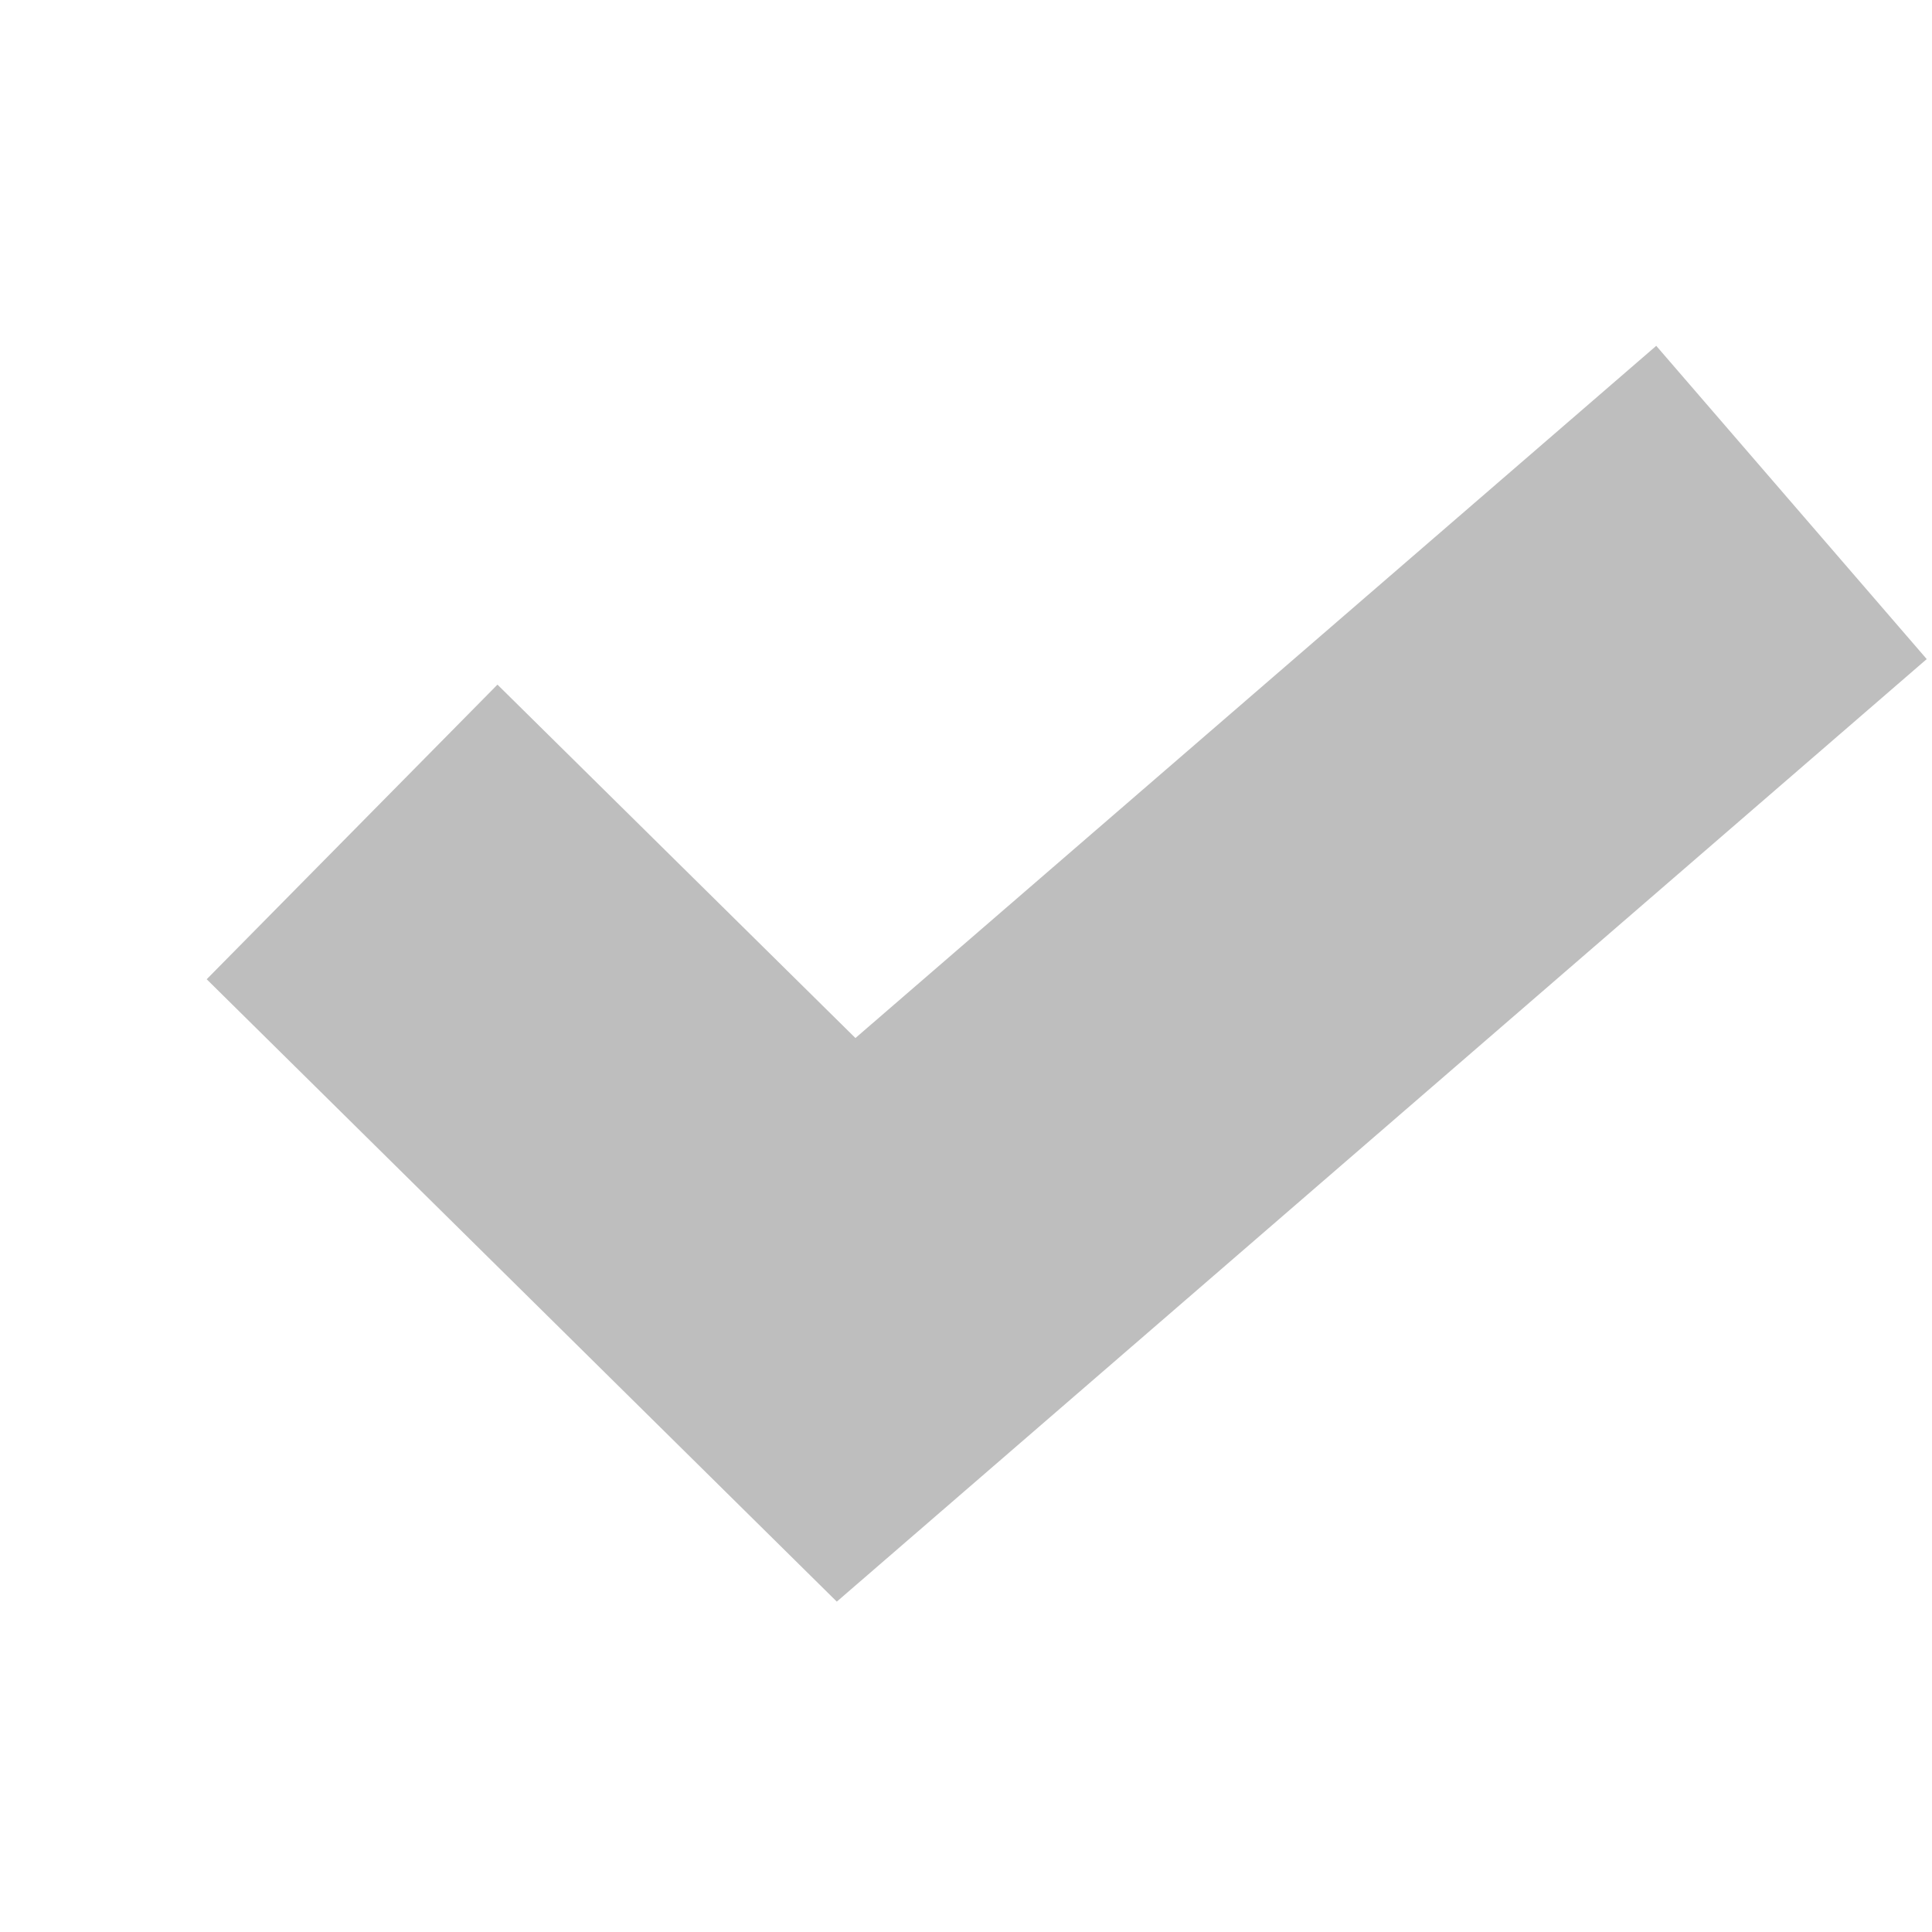
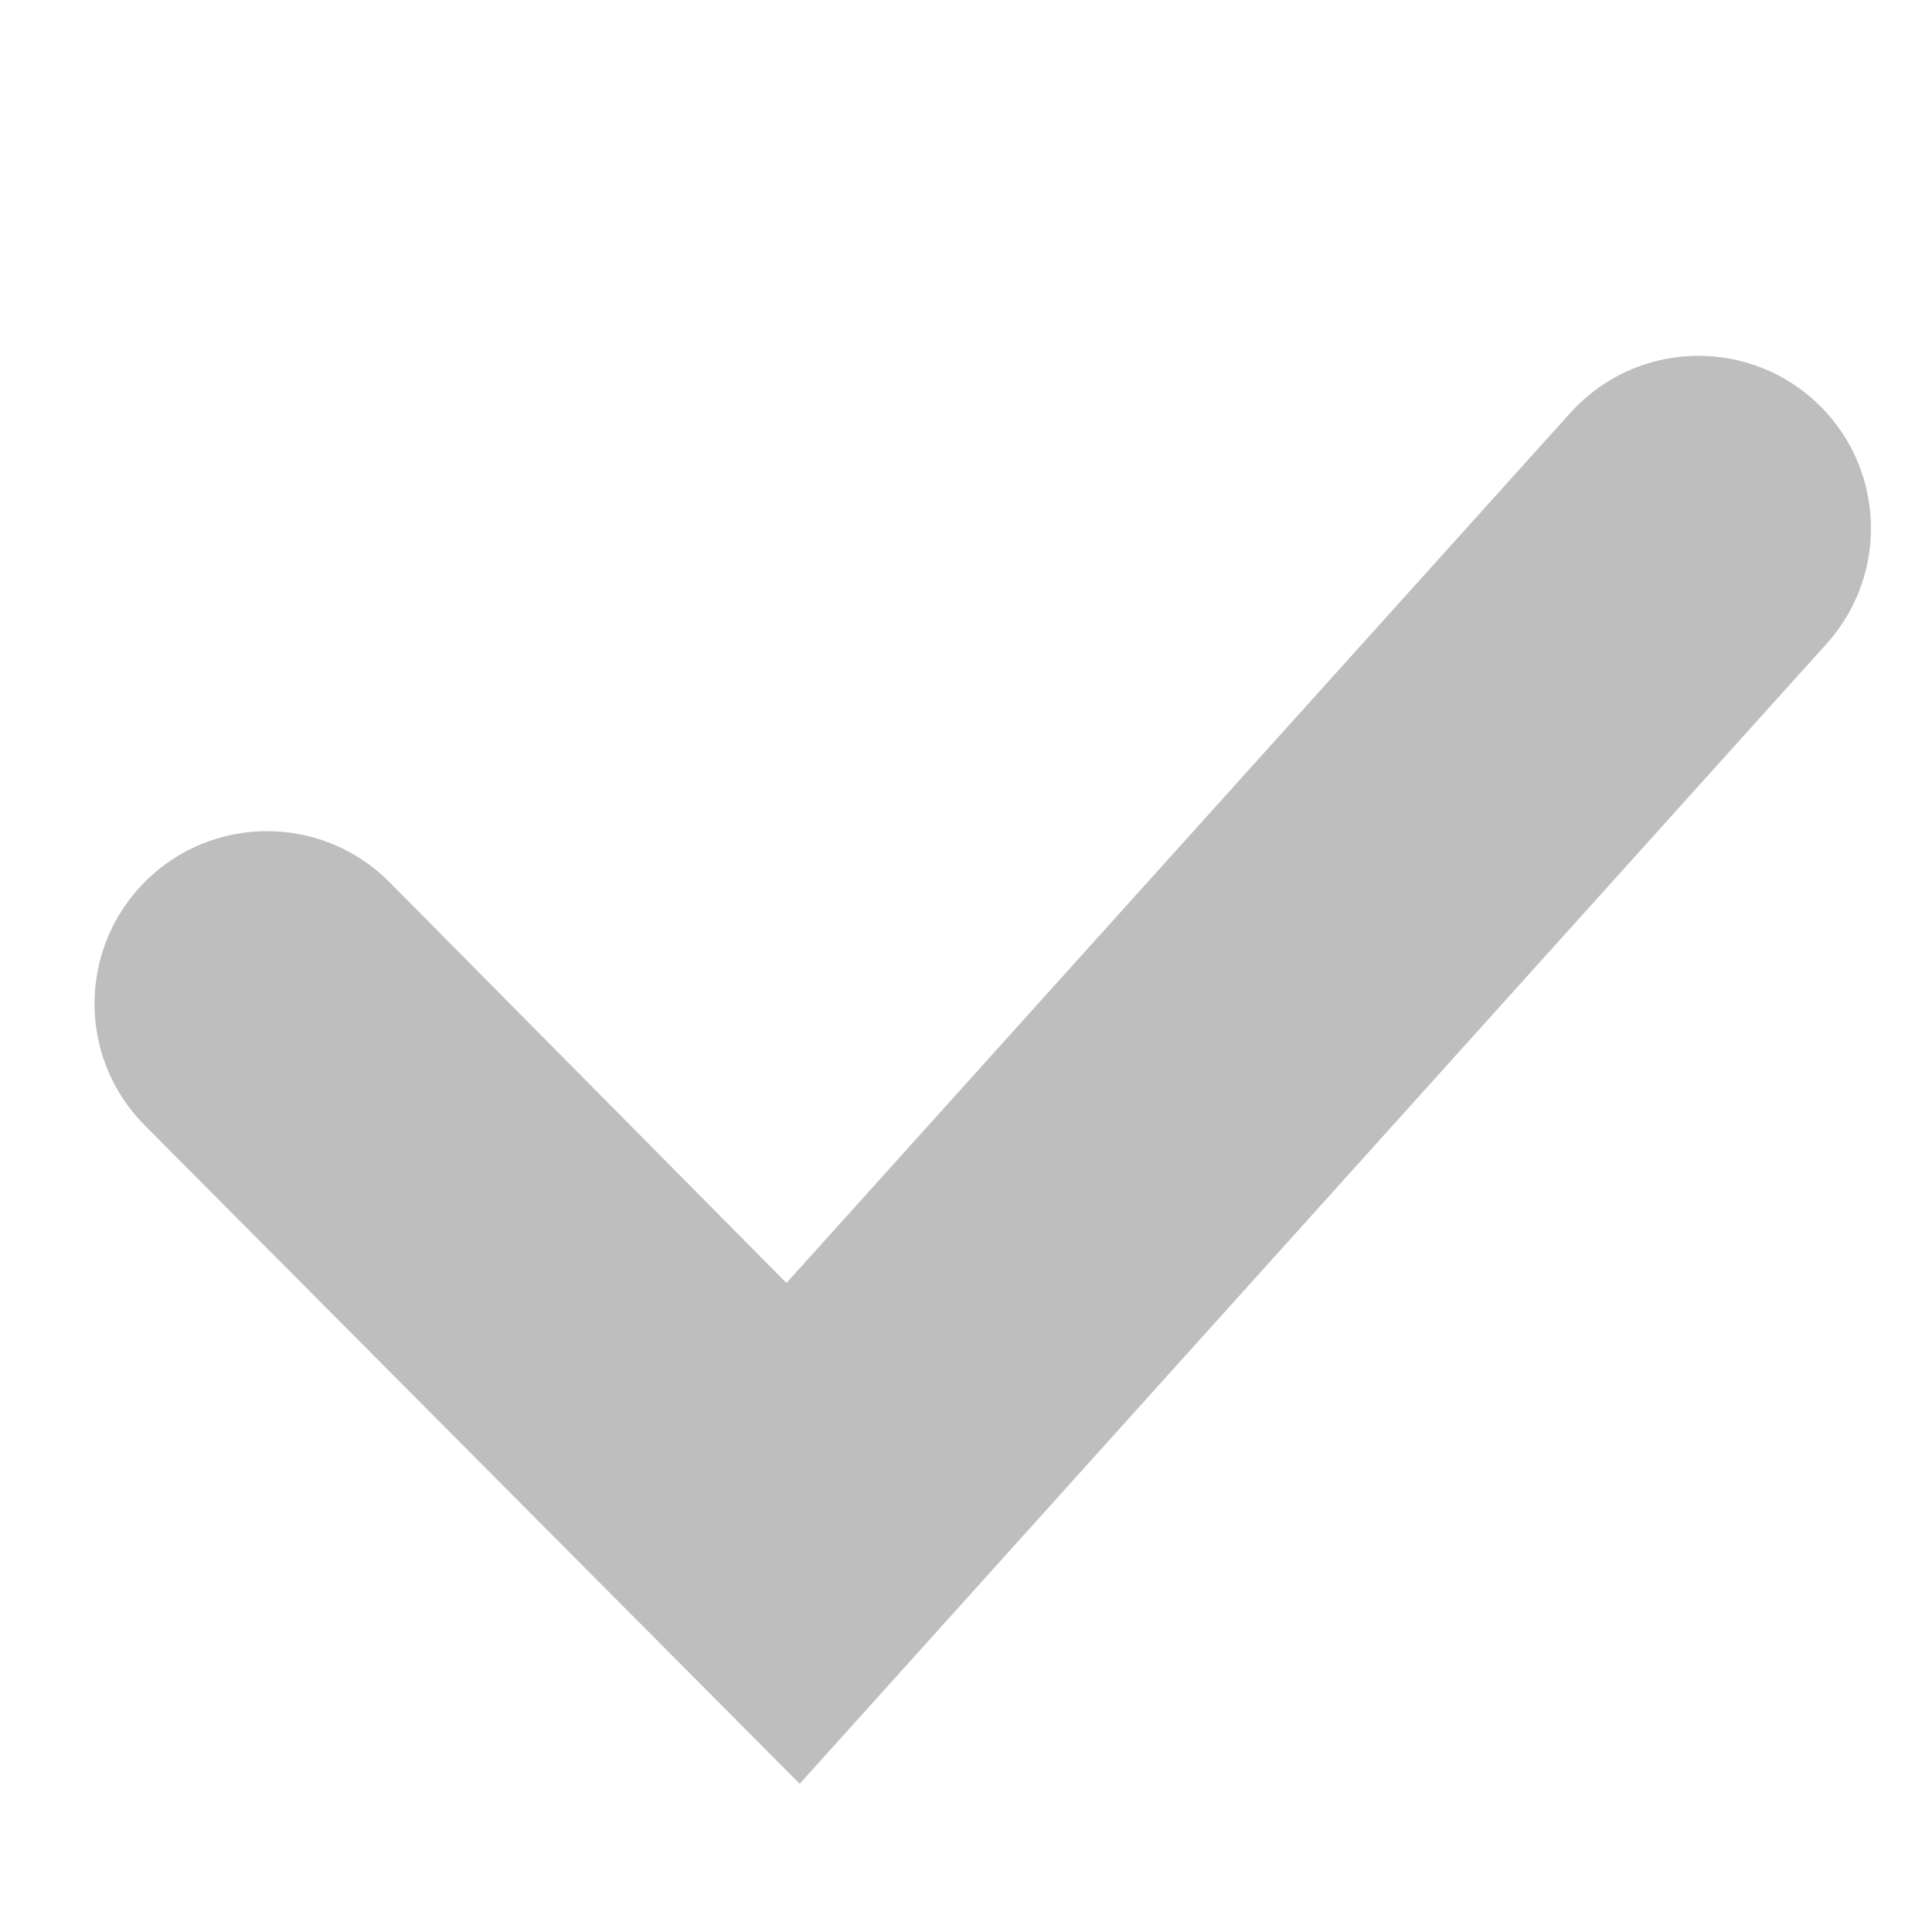
- <svg xmlns="http://www.w3.org/2000/svg" xmlns:ns1="http://www.openswatchbook.org/uri/2009/osb" height="14" id="svg7384" version="1.1" width="14">
-   <defs id="defs7386">
-     <linearGradient gradientTransform="matrix(-2.736579,0.2820293,-0.1890831,-0.9998832,239.5401,-879.4556)" id="linearGradient19282" ns1:paint="solid">
-       <stop id="stop19284" offset="0" style="stop-color:#666666;stop-opacity:1;" />
-     </linearGradient>
-   </defs>
-   <g id="layer9" style="display:inline;opacity:1" transform="translate(-401.0002,-339)">
-     <path style="color:#000000;font-style:normal;font-variant:normal;font-weight:normal;font-stretch:normal;font-size:medium;line-height:normal;font-family:sans-serif;font-variant-ligatures:normal;font-variant-position:normal;font-variant-caps:normal;font-variant-numeric:normal;font-variant-alternates:normal;font-feature-settings:normal;text-indent:0;text-align:start;text-decoration:none;text-decoration-line:none;text-decoration-style:solid;text-decoration-color:#000000;letter-spacing:normal;word-spacing:normal;text-transform:none;writing-mode:lr-tb;direction:ltr;text-orientation:mixed;dominant-baseline:auto;baseline-shift:baseline;text-anchor:start;white-space:normal;shape-padding:0;clip-rule:nonzero;display:inline;overflow:visible;visibility:visible;opacity:1;isolation:auto;mix-blend-mode:normal;color-interpolation:sRGB;color-interpolation-filters:linearRGB;solid-color:#000000;solid-opacity:1;vector-effect:none;fill:#bebebe;fill-opacity:1;fill-rule:nonzero;stroke:none;stroke-width:3;stroke-linecap:butt;stroke-linejoin:miter;stroke-miterlimit:4;stroke-dasharray:none;stroke-dashoffset:0;stroke-opacity:1;marker:none;color-rendering:auto;image-rendering:auto;shape-rendering:auto;text-rendering:auto;enable-background:accumulate" d="m 413.002,341.506 -5.803,5.016 -2.594,-2.561 -2.107,2.135 4.566,4.51 7.898,-6.83 z" id="path3304" />
+ <svg xmlns="http://www.w3.org/2000/svg" height="14" width="14">
+   <g style="display:inline;opacity:1">
+     <path style="color:#000;display:inline;fill:#bebebe;fill-opacity:1;stroke-linecap:round;-inkscape-stroke:none" d="M414.145 341.9a1.25 1.25 0 0 0-1.766.092l-5.68 6.305-2.881-2.909a1.25 1.25 0 0 0-1.766 1.77l4.743 4.768 7.442-8.262a1.25 1.25 0 0 0-.092-1.764z" transform="translate(-401 -339)" />
  </g>
-   <g id="layer10" style="display:inline" transform="translate(-401.0002,-339)" />
-   <g id="layer11" transform="translate(-401.0002,-339)" />
-   <g id="layer13" style="display:inline" transform="translate(-401.0002,-339)" />
-   <g id="layer14" transform="translate(-401.0002,-339)" />
-   <g id="layer15" style="display:inline" transform="translate(-401.0002,-339)" />
-   <g id="g71291" style="display:inline" transform="translate(-401.0002,-339)" />
-   <g id="g4953" style="display:inline" transform="translate(-401.0002,-339)" />
-   <g id="layer12" style="display:inline" transform="translate(-401.0002,-339)" />
</svg>
